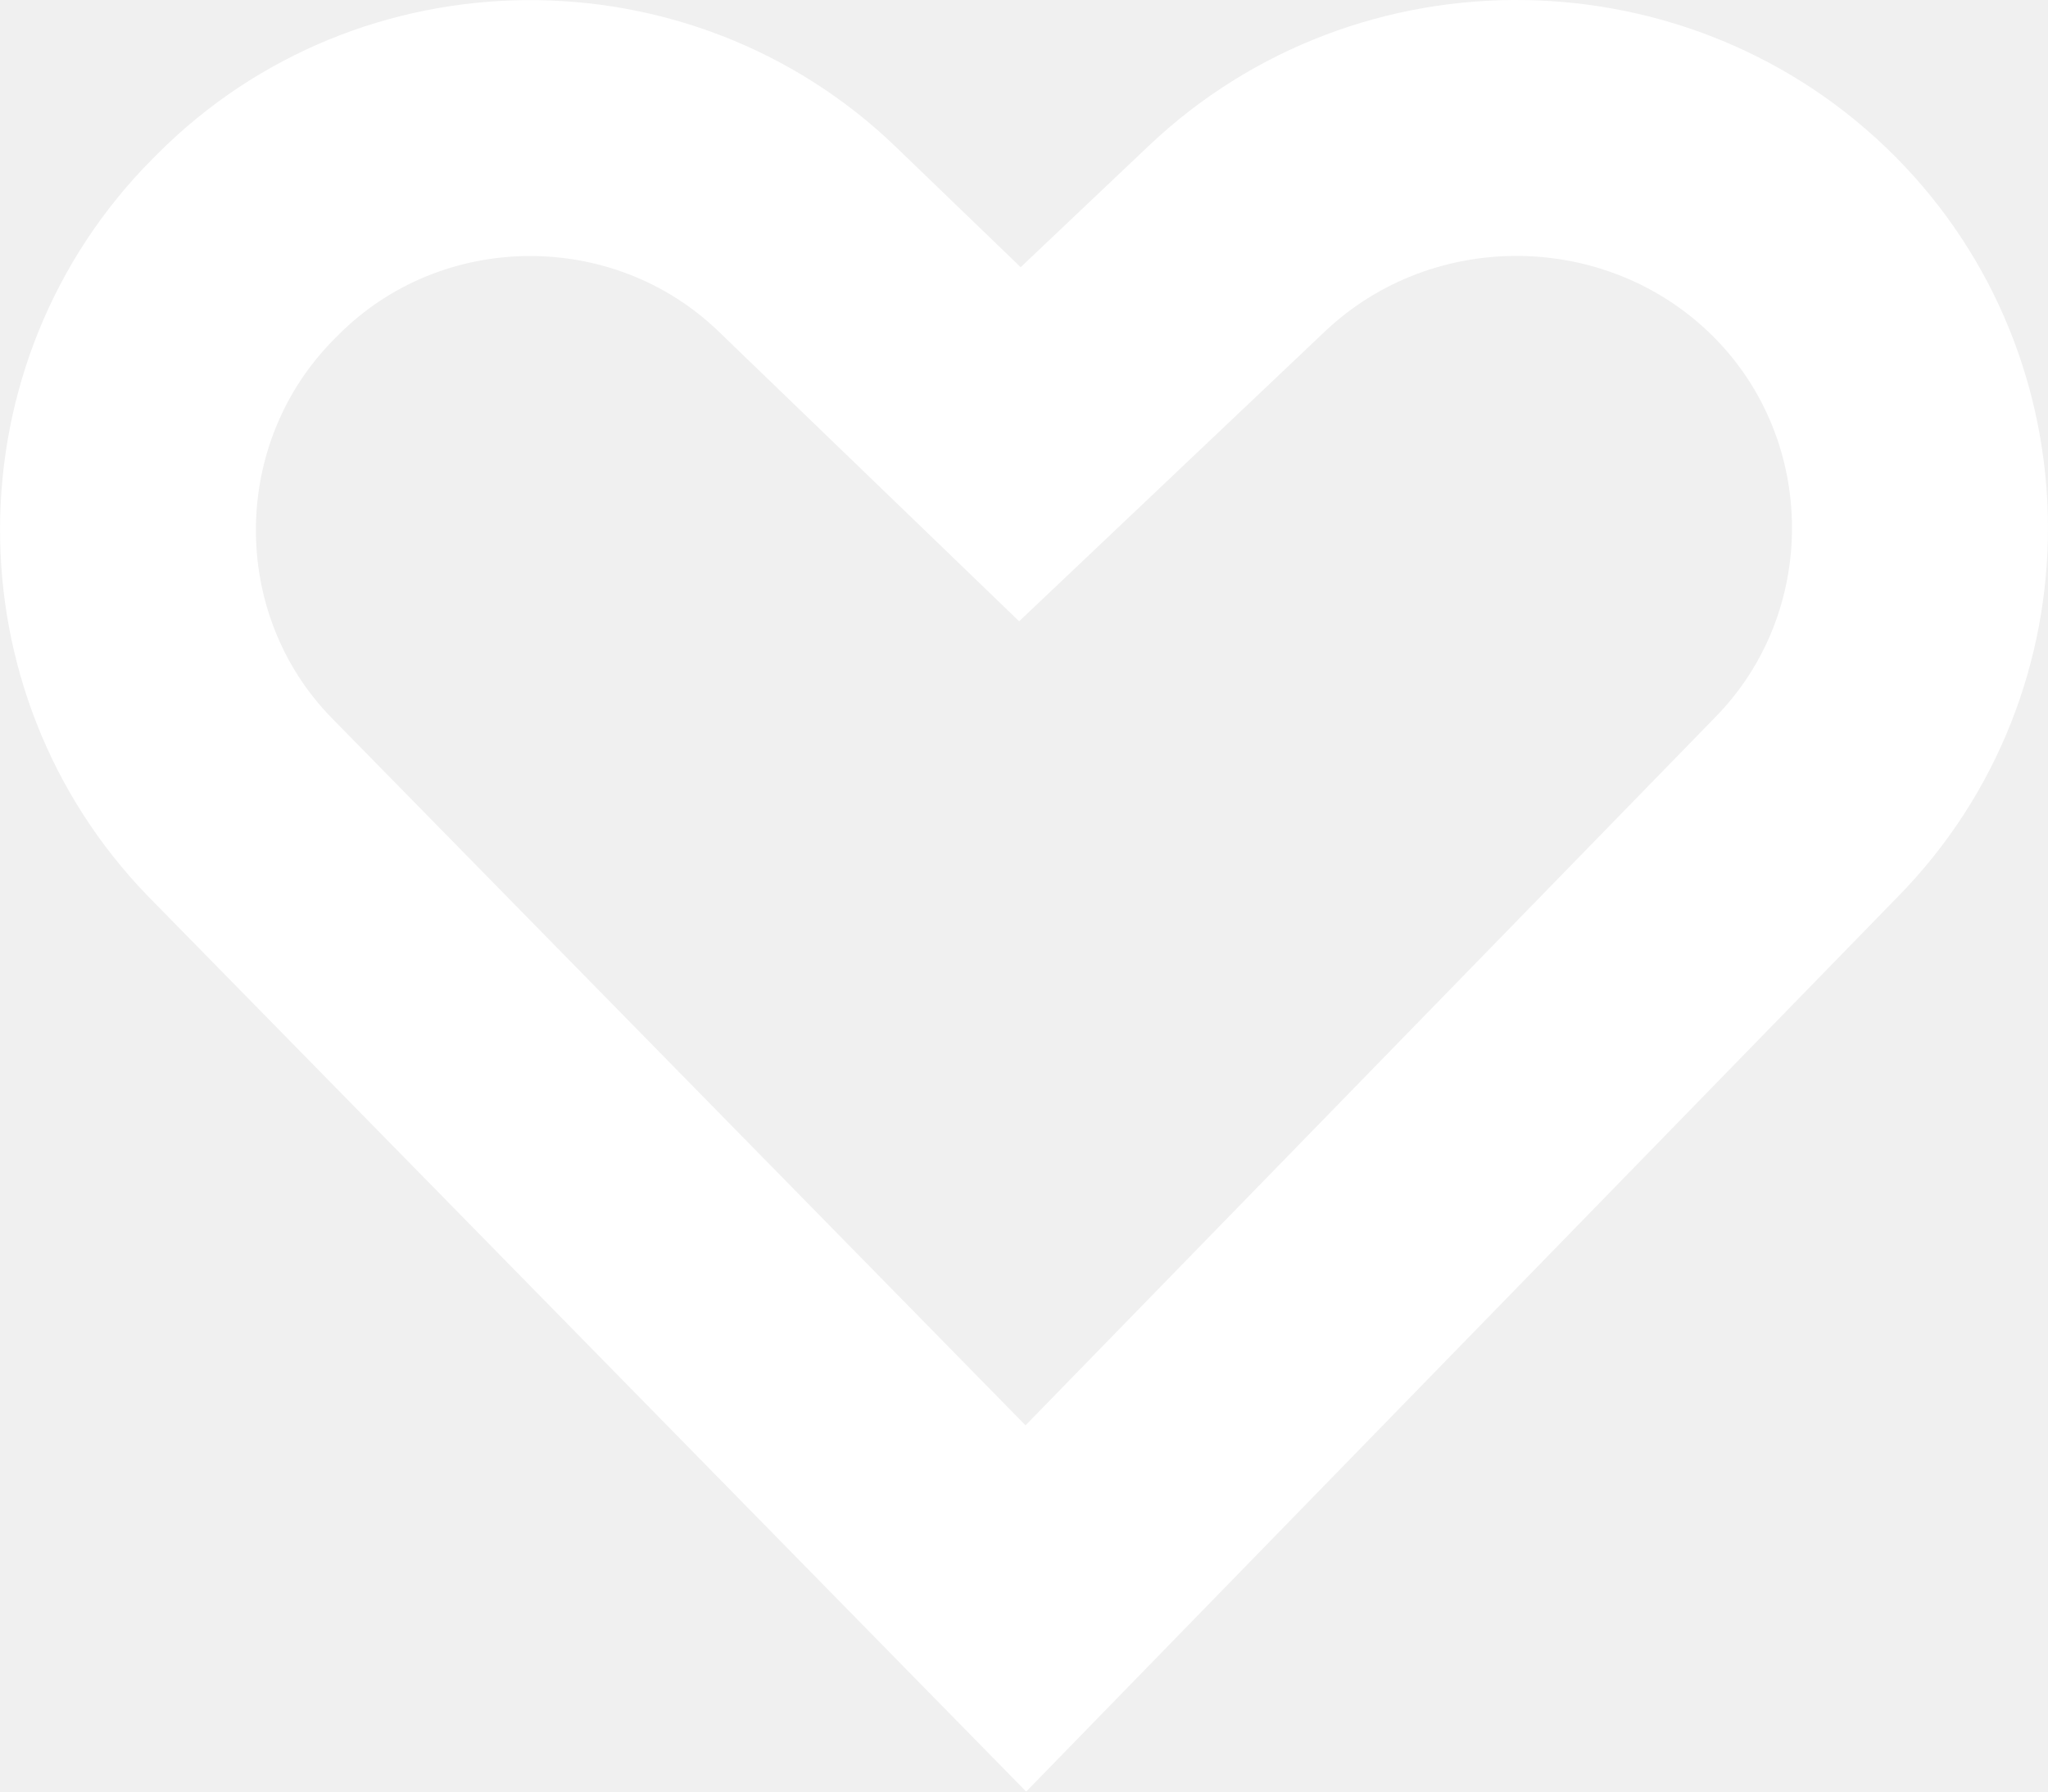
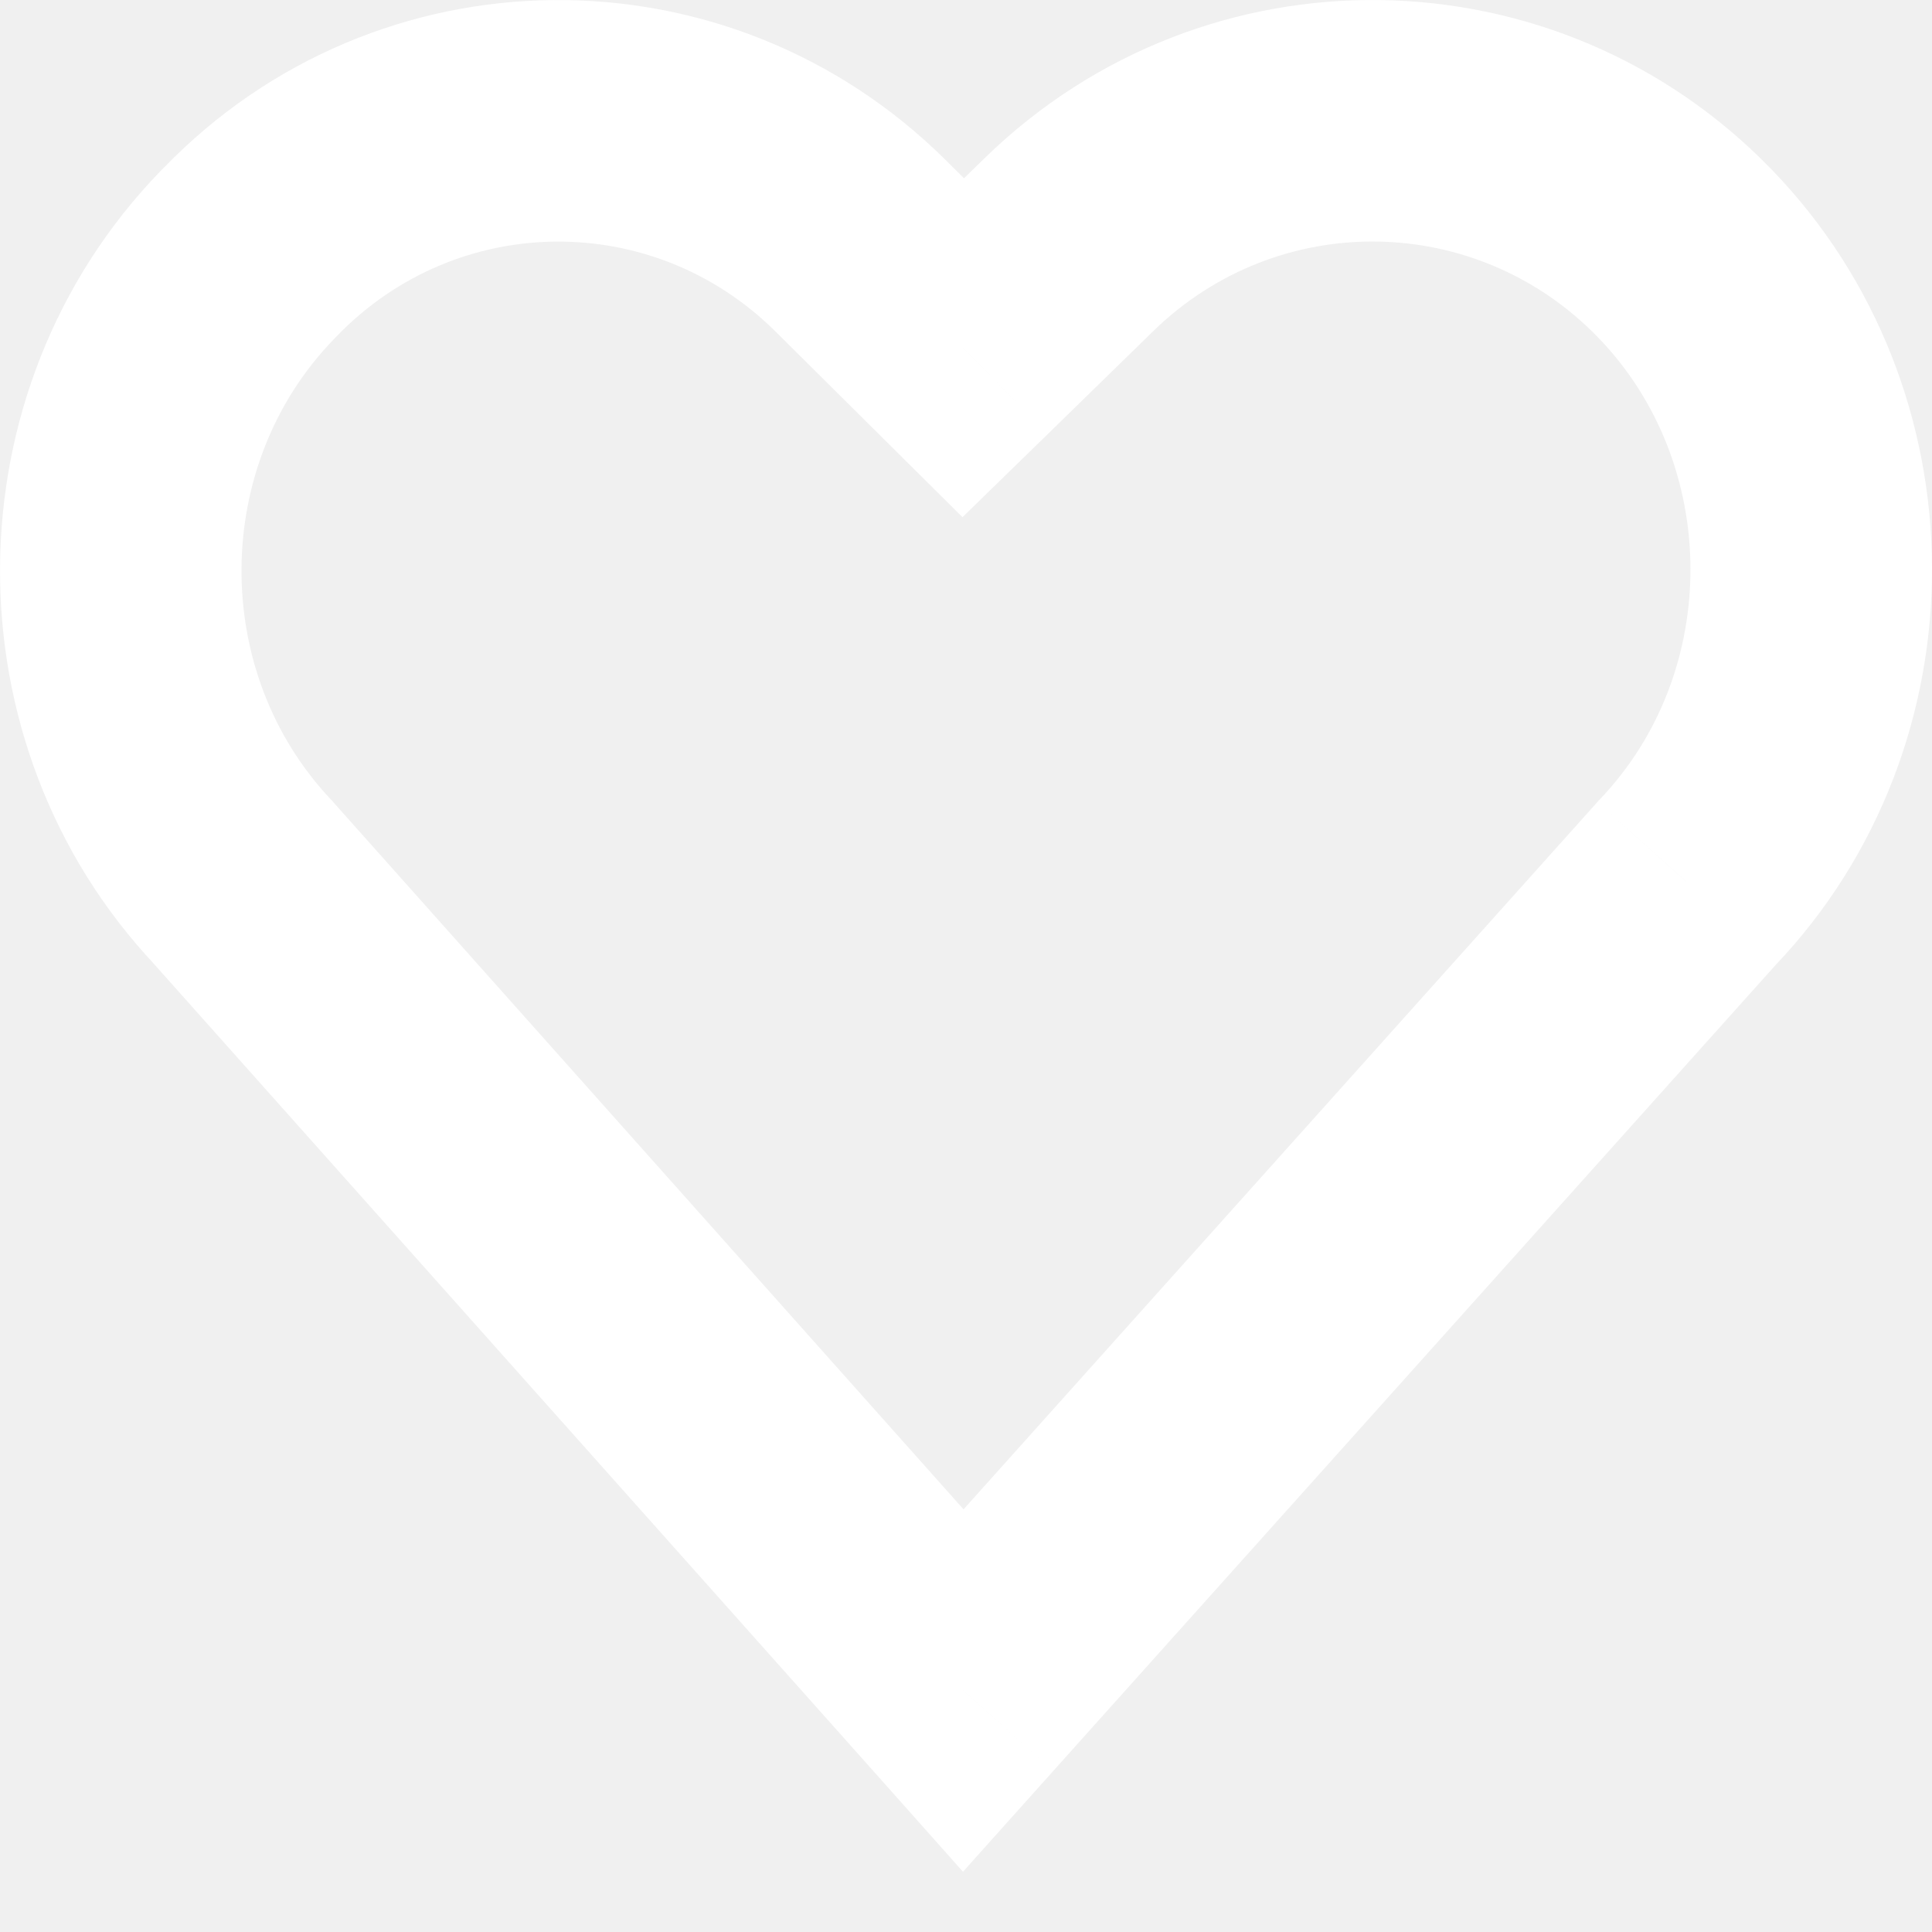
- <svg xmlns="http://www.w3.org/2000/svg" width="16px" height="14px" viewBox="8 1 16 14" version="1.1">
-   <defs />
-   <g id="Artboard-Copy" stroke="none" stroke-width="1" fill="none" fill-rule="evenodd" transform="translate(-296, -514)">
-     <g id="DESELECTED_FAV_ICON" transform="translate(296, 514)" fill="#FFFFFF" fill-rule="nonzero">
-       <path d="M21.4,6.605 C22.205,5.786 22.199,4.447 21.388,3.633 C20.564,2.806 19.199,2.786 18.35,3.591 L15.962,5.855 L13.613,3.589 C12.788,2.794 11.452,2.806 10.645,3.616 L10.612,3.649 C9.803,4.461 9.795,5.792 10.588,6.607 L16.012,12.138 L21.4,6.605 Z M15.974,3.088 L16.974,2.14 C18.613,0.586 21.218,0.628 22.804,2.221 C24.388,3.811 24.401,6.404 22.827,8.007 L16.017,15 L9.16,8.007 C7.602,6.404 7.614,3.825 9.195,2.238 L9.229,2.204 C10.806,0.621 13.391,0.597 15.001,2.15 L15.974,3.088 Z" />
-     </g>
-   </g>
+ <svg xmlns="http://www.w3.org/2000/svg" width="16" height="16" viewBox="0 0 16 16" fill="none">
+   <path d="M7.977 2.88L7.273 3.59L7.971 4.283L8.676 3.596L7.977 2.88ZM8.853 2.026L9.551 2.742L8.853 2.026ZM13.954 2.099L14.672 1.404L13.954 2.099ZM13.974 7.309L13.25 6.619L13.239 6.63L13.229 6.642L13.974 7.309ZM7.977 14L7.231 14.665L7.975 15.501L8.722 14.667L7.977 14ZM2.015 7.309L2.761 6.644L2.752 6.633L2.742 6.623L2.015 7.309ZM2.046 2.115L1.327 1.419L1.327 1.419L2.046 2.115ZM2.075 2.084L2.793 2.78L2.793 2.78L2.075 2.084ZM7.126 2.035L7.831 1.325L7.831 1.325L7.126 2.035ZM8.676 3.596L9.551 2.742L8.154 1.31L7.279 2.164L8.676 3.596ZM9.551 2.742C10.588 1.731 12.231 1.758 13.235 2.795L14.672 1.404C12.9 -0.427 9.986 -0.476 8.154 1.31L9.551 2.742ZM13.235 2.795C14.248 3.841 14.256 5.565 13.25 6.619L14.697 8C16.446 6.167 16.431 3.22 14.672 1.404L13.235 2.795ZM13.229 6.642L7.233 13.333L8.722 14.667L14.718 7.977L13.229 6.642ZM8.724 13.335L2.761 6.644L1.268 7.975L7.231 14.665L8.724 13.335ZM2.742 6.623C1.745 5.567 1.753 3.854 2.764 2.81L1.327 1.419C-0.429 3.233 -0.442 6.165 1.288 7.996L2.742 6.623ZM2.764 2.81L2.793 2.78L1.357 1.389L1.327 1.419L2.764 2.81ZM2.793 2.78C3.786 1.755 5.408 1.739 6.422 2.745L7.831 1.325C6.027 -0.465 3.125 -0.438 1.357 1.389L2.793 2.78ZM6.422 2.745L7.273 3.59L8.682 2.17L7.831 1.325L6.422 2.745Z" fill="white" />
</svg>
